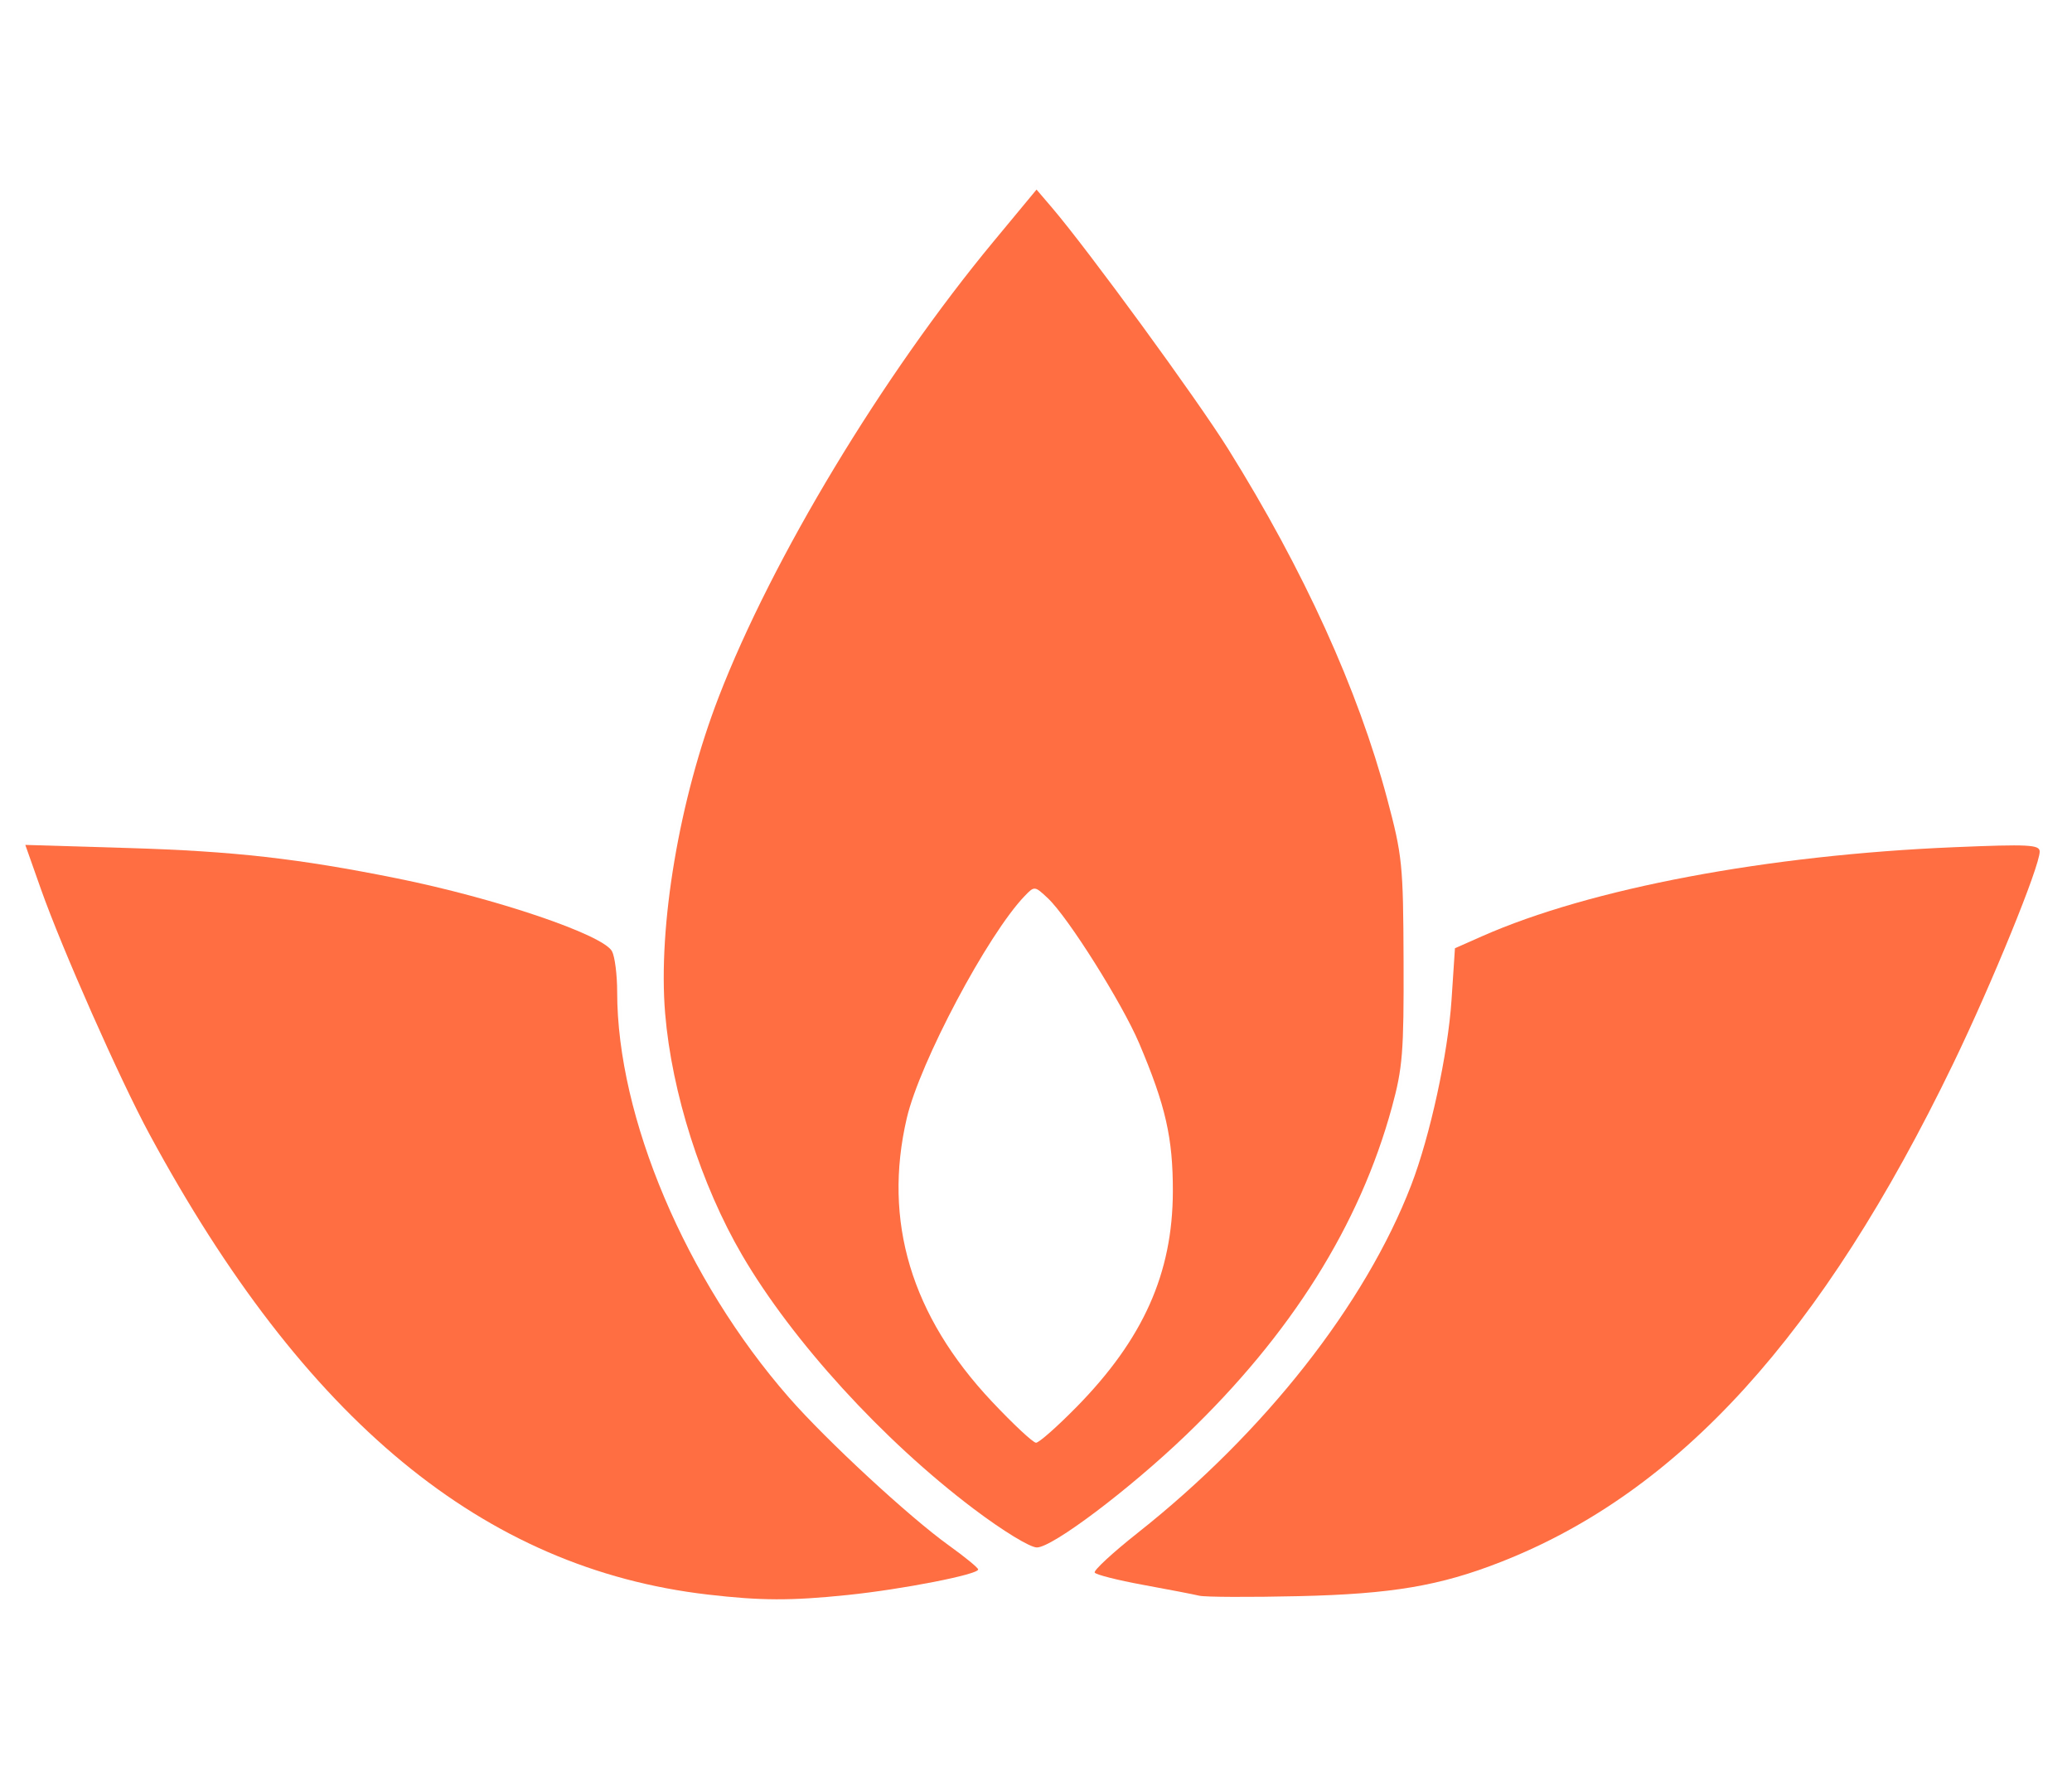
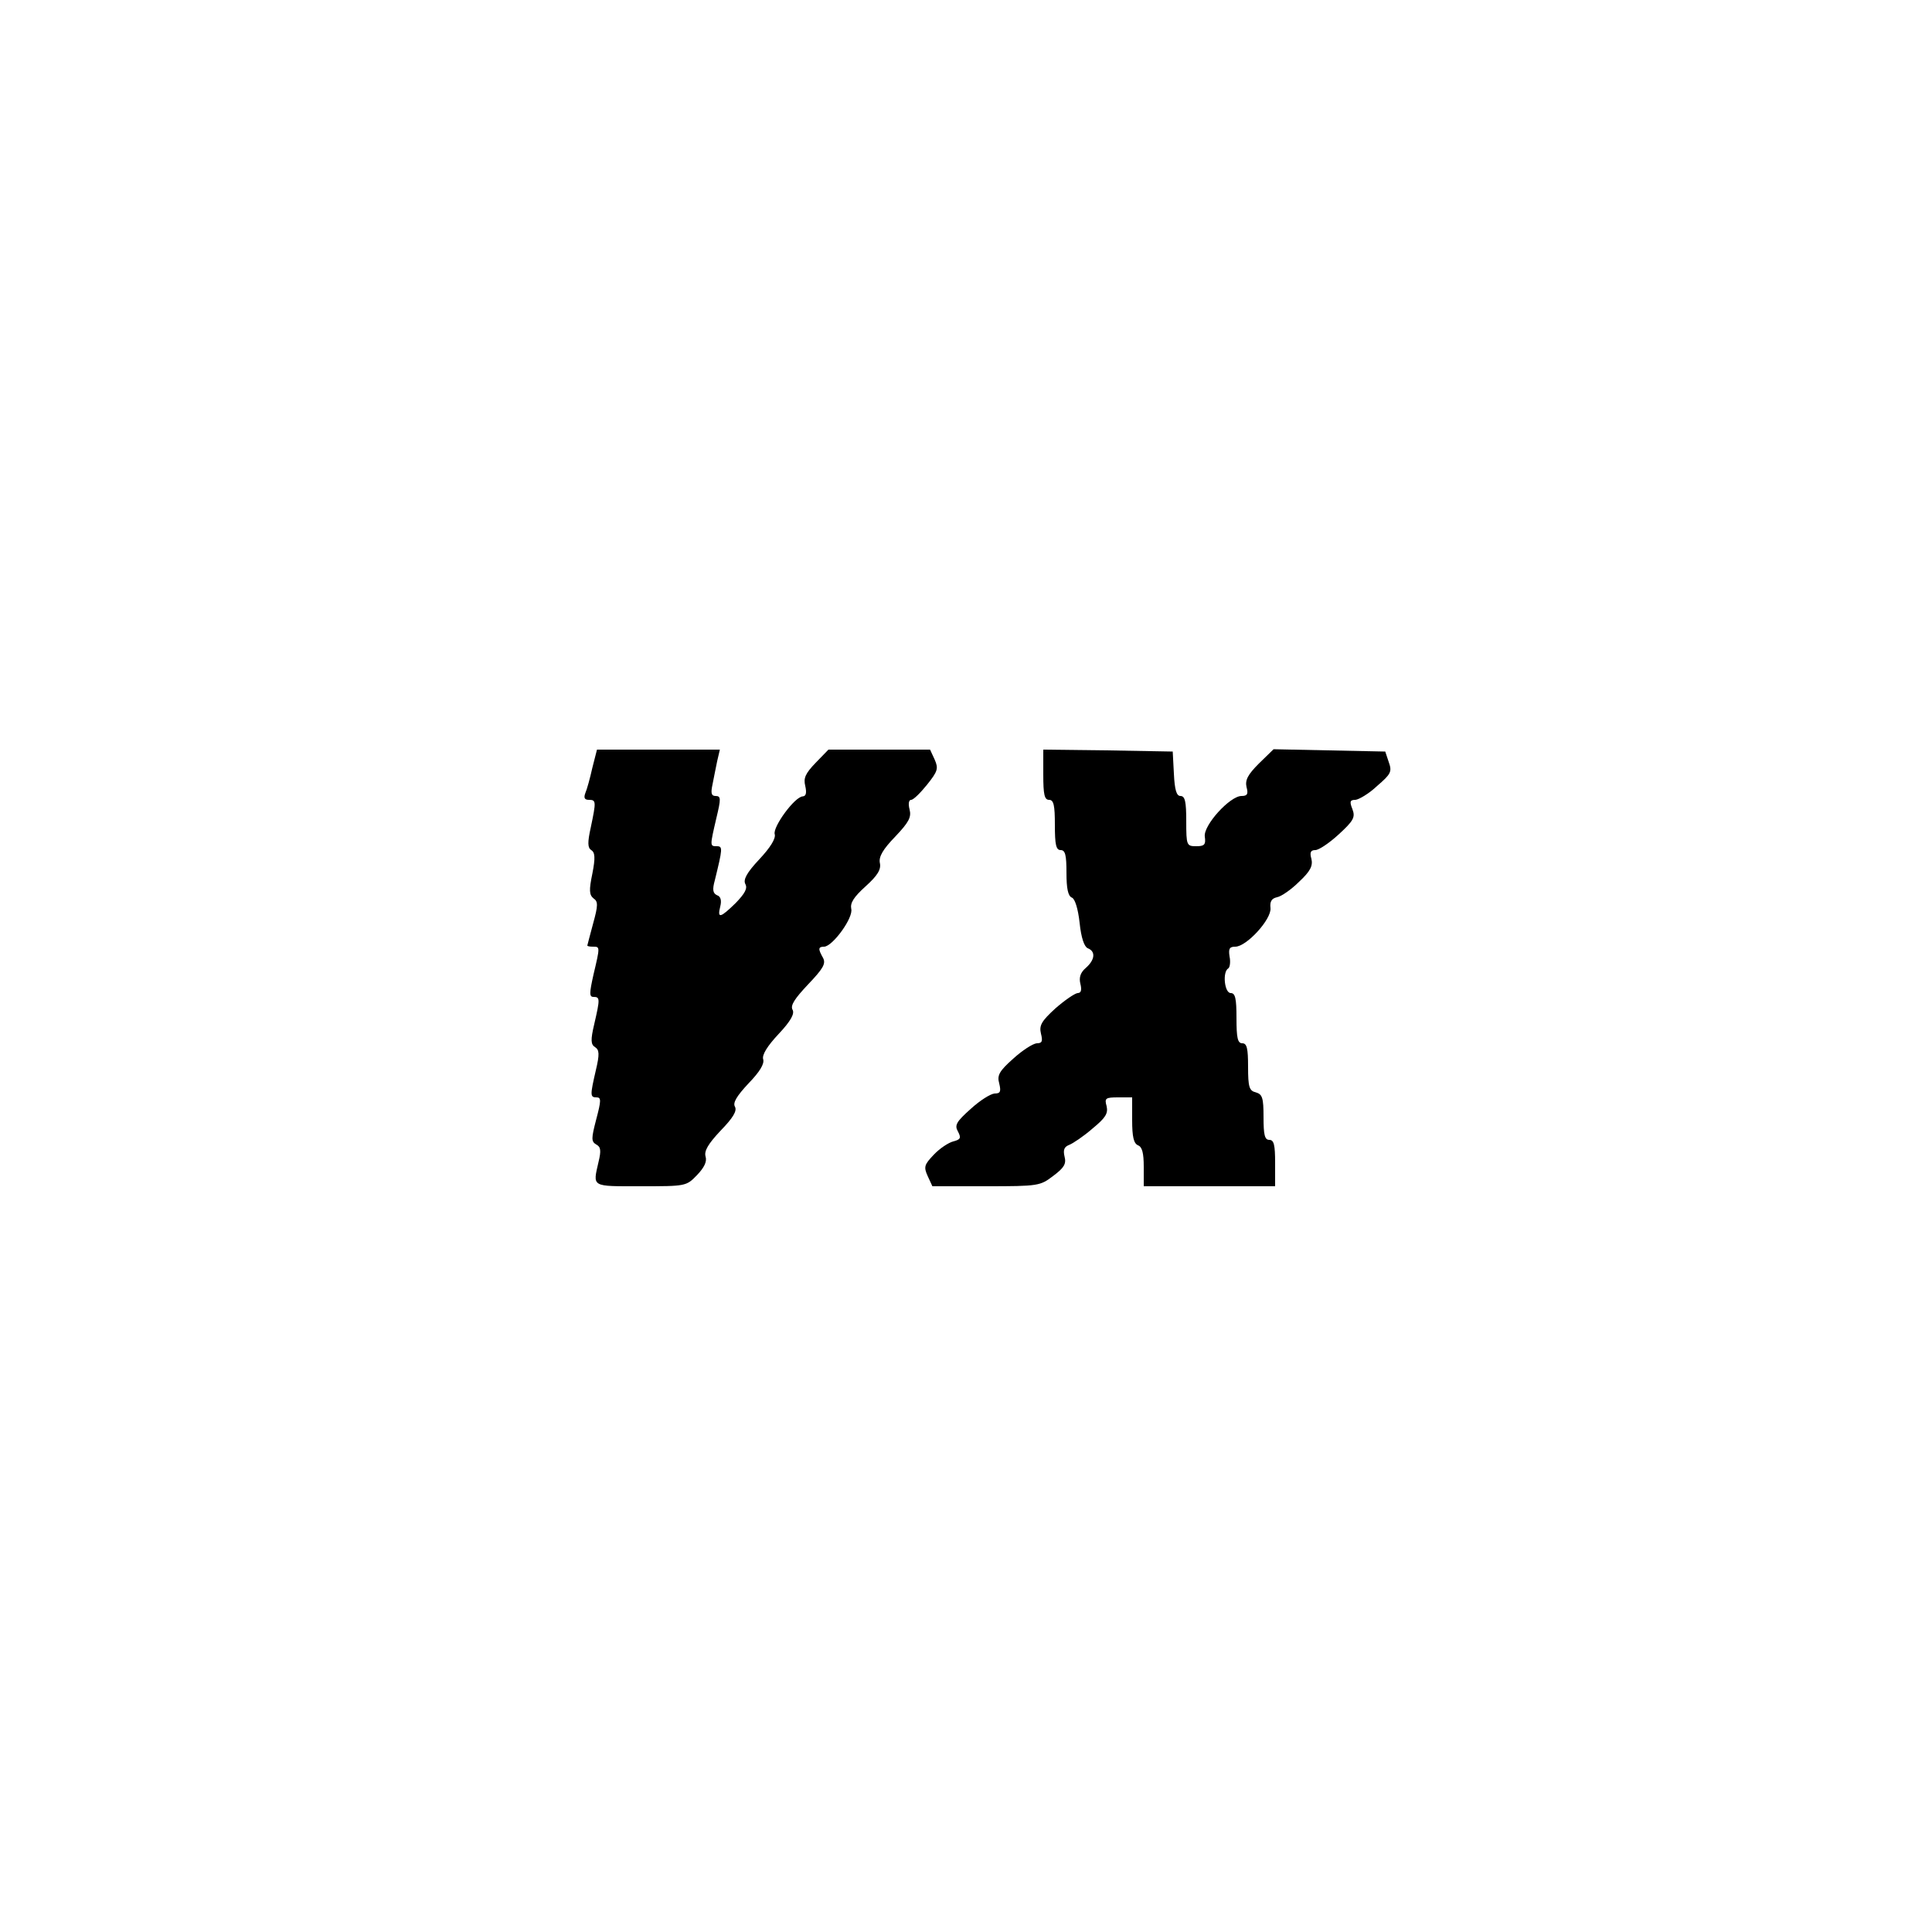
- <svg xmlns="http://www.w3.org/2000/svg" width="280px" height="240px" viewBox="0 0 280 240" version="1.1" id="SVGRoot">
-   <defs id="defs1264">
-     <clipPath clipPathUnits="userSpaceOnUse" id="clipPath160">
-       <path d="M 0,500 H 500 V 0 H 0 Z" id="path158" />
-     </clipPath>
-   </defs>
-   <g id="layer1">
-     <text style="font-variant:normal;font-weight:bold;font-stretch:condensed;font-size:37.198px;font-family:'Roboto Condensed';-inkscape-font-specification:RobotoCondensed-Bold;writing-mode:lr-tb;fill:#ff6295;fill-opacity:1;fill-rule:nonzero;stroke:none;stroke-width:1.333" id="text148" x="47.334" y="257.177">
-       <tspan style="fill:#ff8b68;fill-opacity:1;stroke-width:1.333" id="tspan146" x="47.334" y="290.088" />
-     </text>
-     <g transform="matrix(1.717205,0,0,-1.799826,-82.7535,369.8869)" id="g154" style="stroke-width:0.758">
-       <g id="g156" clip-path="url(#clipPath160)" style="stroke-width:0.758">
-         <g id="g182" transform="translate(97.0522,132.6396)" style="stroke-width:0.758" />
-       </g>
-     </g>
-     <path style="opacity:1;fill:#ff6e42;fill-opacity:1;stroke:#7e6262;stroke-width:1;stroke-miterlimit:4;stroke-dasharray:none;stroke-opacity:0.006" d="M 95.632,215.493 C 65.329,211.966 41.138,192.013 20.193,153.27 16.202,145.889 8.368,128.194 5.518,120.124 l -2.098,-5.94 13.99,0.423 c 14.17,0.428 22.902,1.415 36.172,4.086 13.343,2.686 27.923,7.626 29.122,9.866 0.383,0.716 0.697,3.192 0.697,5.502 0,16.953 9.274,38.854 23.201,54.793 5.071,5.804 16.28,16.172 21.627,20.006 2.157,1.547 3.937,3.005 3.956,3.24 0.053,0.675 -10.27,2.695 -17.654,3.455 -7.689,0.791 -11.688,0.778 -18.901,-0.062 z" id="path833" />
-     <path style="opacity:1;fill:#ff6e42;fill-opacity:1;stroke:#7e6262;stroke-width:1;stroke-miterlimit:4;stroke-dasharray:none;stroke-opacity:0.006" d="M 131.558,203.896 C 119.299,194.638 107.066,181.229 100.282,169.613 94.754,160.148 90.776,147.656 89.885,136.963 88.899,125.141 91.801,107.989 97.115,94.216 104.355,75.455 119.254,50.753 134.25,32.65 l 5.823,-7.029 2.077,2.431 c 4.895,5.729 19.635,25.92 23.822,32.633 10.227,16.395 17.564,32.537 21.484,47.27 2.05,7.703 2.168,8.871 2.215,21.933 0.045,12.301 -0.127,14.443 -1.58,19.762 -4.35,15.919 -13.61,30.66 -27.829,44.299 -7.668,7.355 -18.052,15.18 -20.144,15.18 -0.931,0 -4.604,-2.245 -8.559,-5.232 z m 13.894,-13.722 c 9.04,-9.203 13.016,-18.091 13.042,-29.157 0.017,-7.22 -0.977,-11.597 -4.546,-20.009 -2.303,-5.429 -9.617,-17.055 -12.338,-19.611 -1.786,-1.678 -1.818,-1.681 -3.132,-0.317 -4.995,5.186 -14.183,22.498 -15.94,30.032 -3.244,13.912 0.595,26.701 11.49,38.284 2.888,3.07 5.578,5.582 5.977,5.582 0.399,0 2.85,-2.162 5.445,-4.804 z" id="path835" />
-     <path style="opacity:1;fill:#ff6e42;fill-opacity:1;stroke:#7e6262;stroke-width:1;stroke-miterlimit:4;stroke-dasharray:none;stroke-opacity:0.006" d="m 162.078,215.654 c -0.778,-0.186 -4.207,-0.848 -7.62,-1.473 -3.413,-0.625 -6.349,-1.369 -6.525,-1.654 -0.176,-0.285 2.453,-2.712 5.842,-5.393 17.092,-13.52 30.731,-30.867 36.929,-46.971 2.55,-6.624 4.965,-17.719 5.449,-25.028 l 0.463,-6.987 3.656,-1.617 c 14.626,-6.468 38.586,-10.985 63.864,-12.038 10.01,-0.417 11.497,-0.341 11.497,0.593 0,2.014 -6.448,17.823 -11.695,28.674 -17.722,36.649 -36.99,57.87 -61.137,67.336 -8.225,3.224 -14.72,4.323 -27.281,4.615 -6.615,0.154 -12.664,0.128 -13.443,-0.058 z" id="path837" />
+ <svg xmlns="http://www.w3.org/2000/svg" version="1.0" width="500pt" height="500pt" viewBox="0 0 500 500" preserveAspectRatio="xMidYMid meet">
+   <g transform="translate(0,500) scale(0.1,-0.1)" fill="#000000" stroke="none">
+     <path d="M1533 3013 c-6 -27 -14 -56 -18 -65 -5 -13 -2 -18 9 -18 19 0 19 -4 5 -71 -9 -40 -8 -53 1 -59 10 -6 11 -20 3 -61 -9 -43 -8 -55 3 -64 12 -8 12 -18 -1 -65 -8 -30 -15 -56 -15 -57 0 -2 7 -3 15 -3 18 0 18 0 1 -72 -11 -49 -11 -58 0 -58 17 0 17 -5 2 -70 -10 -42 -9 -53 2 -60 11 -7 12 -18 2 -60 -15 -65 -15 -70 2 -70 12 0 12 -8 -1 -57 -13 -50 -13 -57 0 -65 12 -6 13 -16 6 -45 -15 -66 -20 -63 109 -63 117 0 118 0 146 29 19 20 26 35 22 48 -4 14 6 32 39 67 32 33 43 51 37 62 -6 10 5 28 35 60 29 30 42 51 38 63 -3 11 10 33 40 65 32 34 42 53 36 63 -6 11 6 29 40 65 39 41 47 54 39 69 -13 23 -13 29 3 29 22 1 76 75 70 98 -3 15 6 30 37 58 31 28 41 44 37 61 -3 16 8 35 40 68 35 37 42 50 37 70 -4 15 -2 25 4 25 6 0 24 18 41 39 28 35 30 42 20 65 l-12 26 -132 0 -131 0 -33 -34 c-27 -28 -32 -40 -27 -60 4 -18 2 -26 -6 -27 -21 0 -79 -80 -73 -98 3 -11 -11 -34 -40 -65 -33 -35 -42 -53 -36 -64 6 -11 -1 -24 -25 -49 -40 -39 -48 -41 -40 -9 4 16 1 26 -8 29 -11 5 -13 14 -6 39 20 82 21 88 5 88 -18 0 -18 0 -1 73 12 50 12 57 -2 57 -11 0 -13 7 -8 30 3 17 9 44 12 60 l7 30 -159 0 -159 0 -12 -47z" />
+     <path d="M2700 2995 c0 -51 3 -65 15 -65 12 0 15 -14 15 -65 0 -51 3 -65 15 -65 12 0 15 -13 15 -59 0 -40 4 -60 14 -64 8 -3 16 -29 20 -65 4 -39 12 -62 21 -66 21 -8 19 -30 -5 -51 -14 -12 -18 -25 -14 -41 4 -16 2 -24 -7 -24 -8 -1 -34 -19 -58 -40 -36 -33 -42 -44 -37 -65 5 -20 3 -25 -11 -25 -10 -1 -37 -18 -61 -40 -36 -32 -42 -43 -36 -64 5 -21 3 -26 -12 -26 -11 -1 -38 -18 -62 -40 -37 -33 -42 -42 -33 -58 9 -17 7 -21 -12 -26 -12 -3 -35 -18 -50 -34 -25 -26 -27 -32 -16 -56 l12 -26 139 0 c136 0 140 1 174 27 28 21 34 31 29 50 -4 17 -1 25 12 30 10 4 37 22 60 42 34 28 41 39 37 58 -6 21 -3 23 30 23 l36 0 0 -59 c0 -43 4 -60 15 -65 11 -4 15 -20 15 -56 l0 -50 170 0 170 0 0 60 c0 47 -3 60 -15 60 -12 0 -15 13 -15 59 0 50 -3 59 -20 64 -17 4 -20 14 -20 66 0 48 -3 61 -15 61 -12 0 -15 14 -15 65 0 51 -3 65 -15 65 -16 0 -22 55 -6 64 4 3 6 17 3 31 -3 20 0 25 15 25 29 0 94 71 91 100 -2 17 3 25 17 28 11 2 37 20 57 40 29 27 36 41 32 59 -5 17 -2 23 10 23 9 0 36 18 61 41 38 35 43 44 35 65 -8 20 -6 24 8 24 9 1 35 16 56 36 36 31 39 37 30 62 l-9 27 -145 3 -144 3 -38 -37 c-29 -29 -36 -43 -32 -61 5 -18 2 -23 -13 -23 -30 0 -99 -76 -95 -105 3 -21 -1 -25 -22 -25 -25 0 -26 2 -26 65 0 50 -3 65 -15 65 -10 0 -15 15 -17 58 l-3 57 -167 3 -168 2 0 -65z" />
  </g>
</svg>
